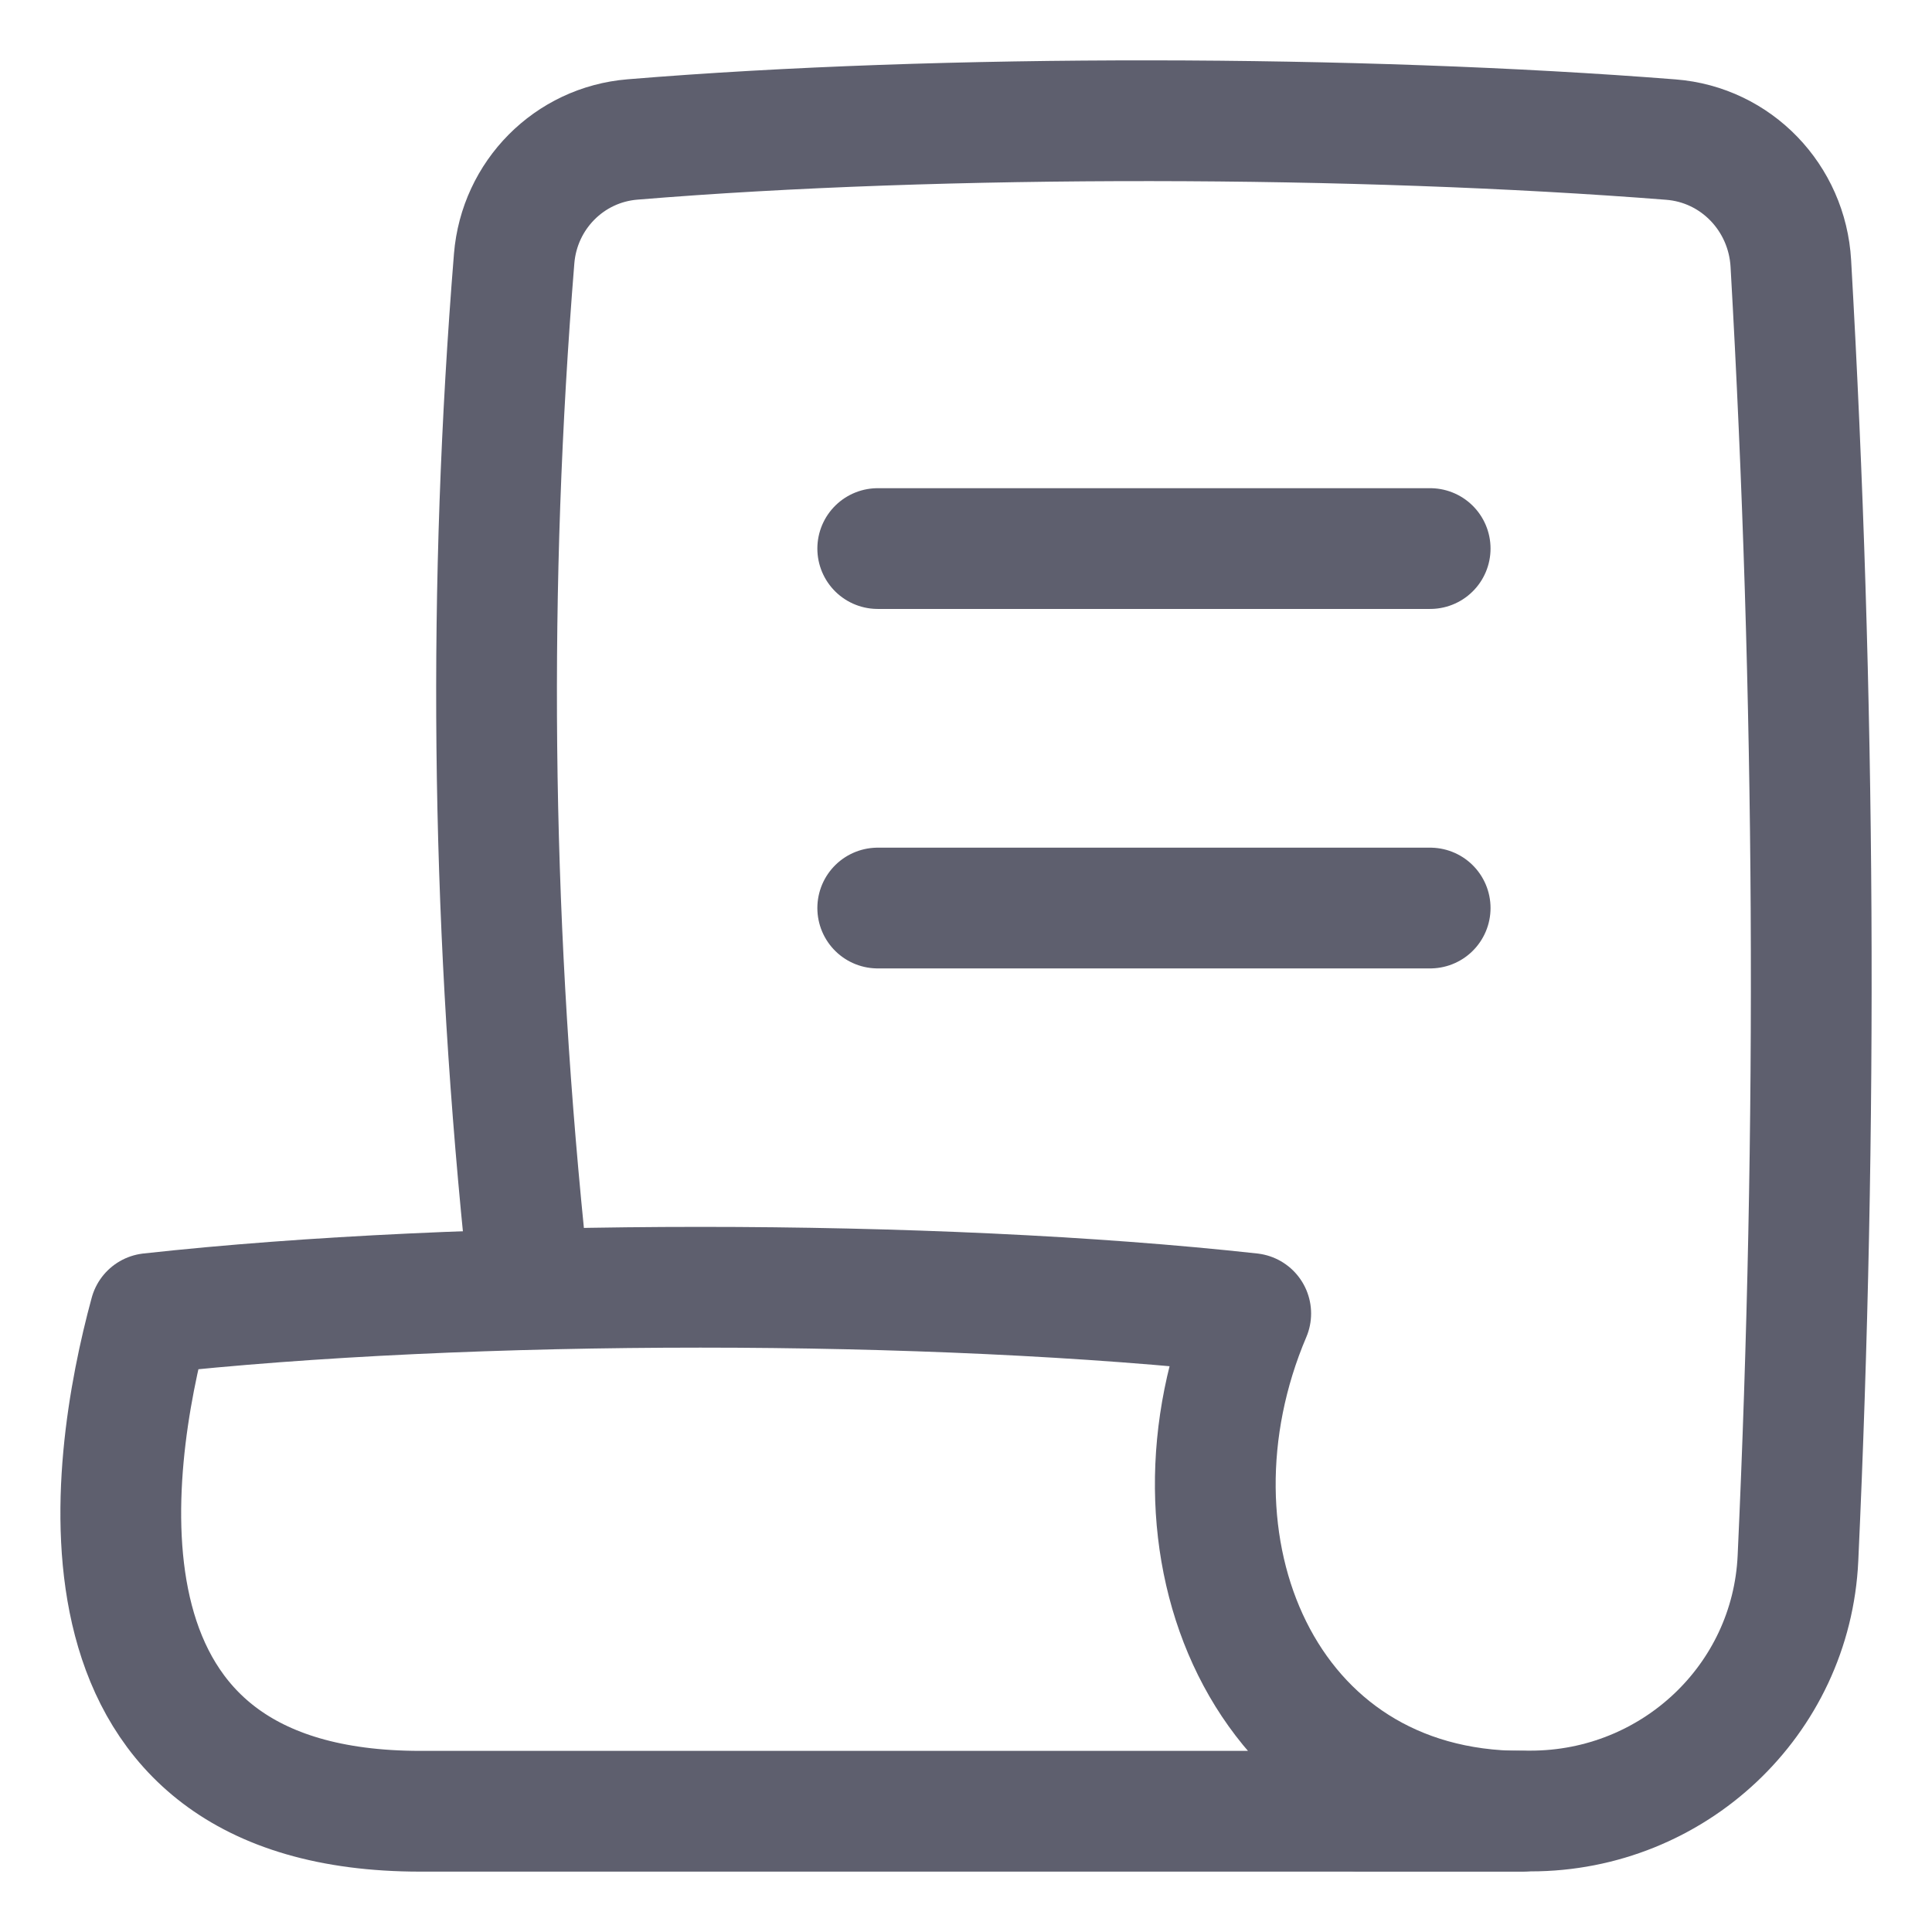
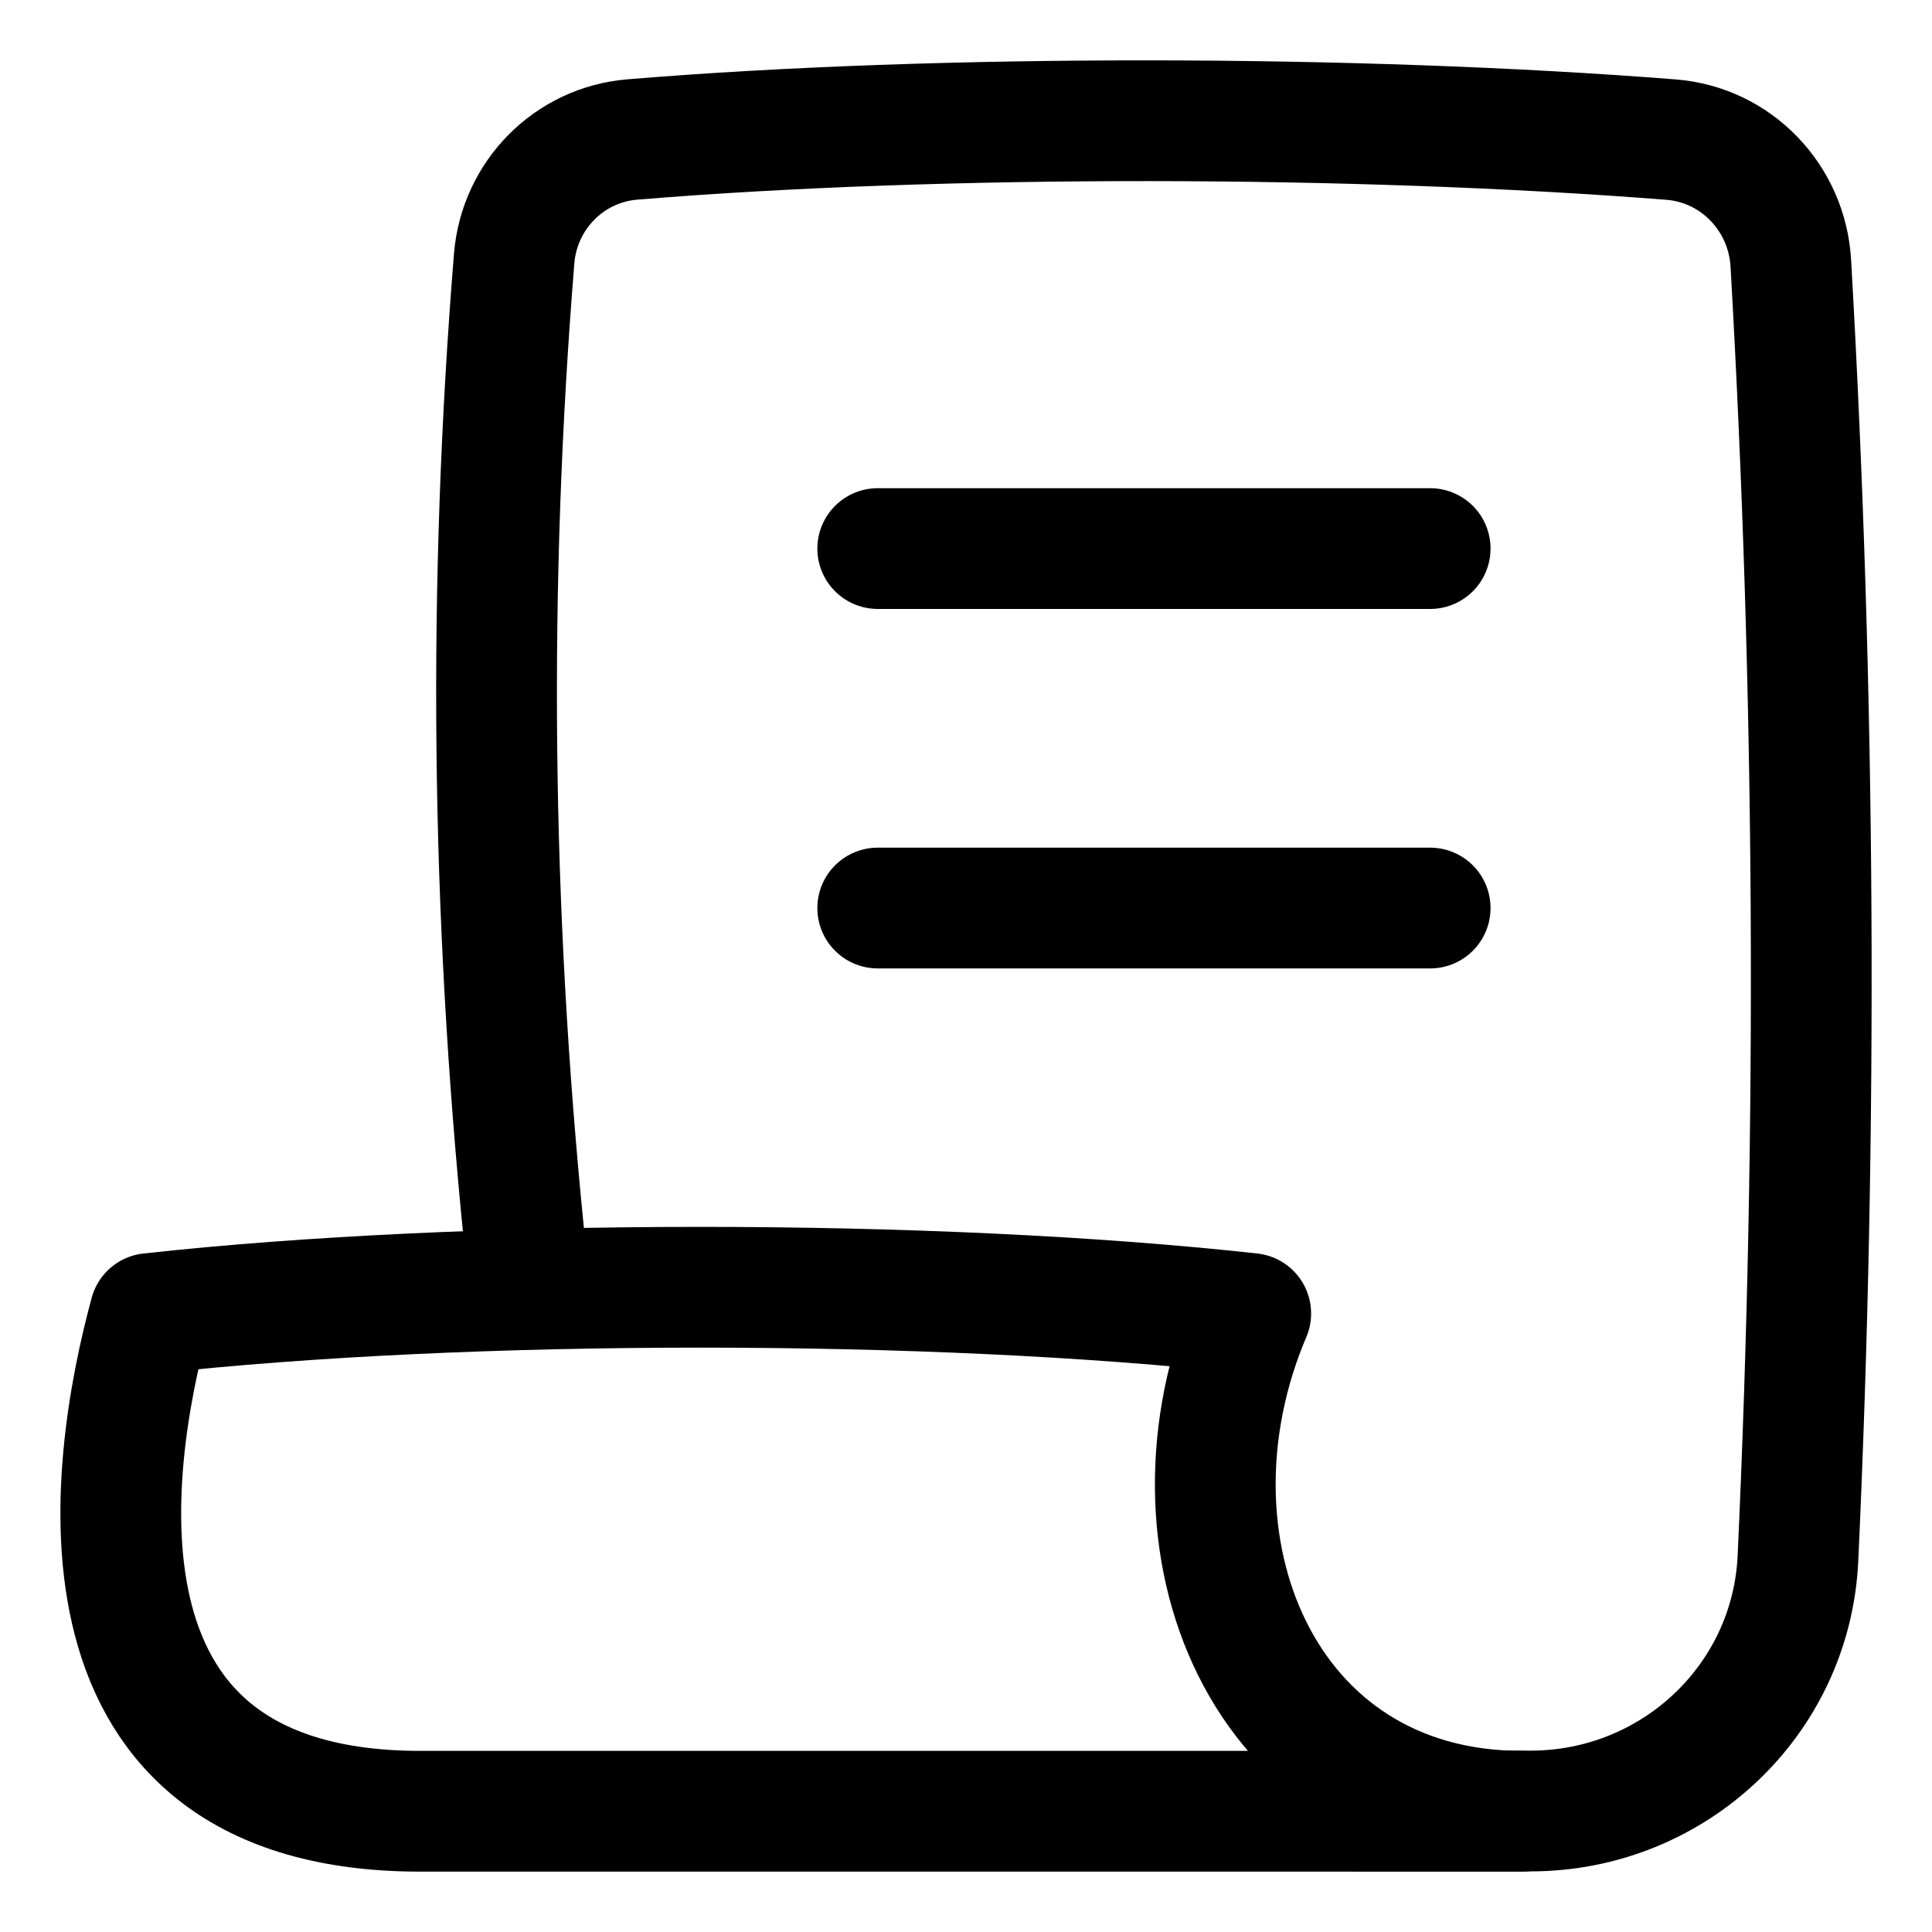
<svg xmlns="http://www.w3.org/2000/svg" width="16" height="16" viewBox="0 0 16 16" fill="none">
-   <path d="M1.242 10.878C0.893 12.162 0.479 15 3.481 15H12.604C10.452 15 9.548 12.78 10.358 10.878C7.726 10.588 3.874 10.588 1.242 10.878Z" stroke="#5E5F6E" stroke-linecap="round" stroke-linejoin="round" />
-   <path d="M7.269 4.543H11.844" stroke="#5E5F6E" stroke-linecap="round" stroke-linejoin="round" />
-   <path d="M7.269 7.52H11.844" stroke="#5E5F6E" stroke-linecap="round" stroke-linejoin="round" />
-   <path d="M11.251 14.998H12.676C13.856 14.998 14.836 14.082 14.89 12.904C15.054 9.326 15.035 5.764 14.831 2.182C14.8 1.638 14.379 1.198 13.837 1.156C11.257 0.953 7.807 0.943 5.238 1.155C4.713 1.198 4.301 1.616 4.258 2.141C4.039 4.85 4.067 7.522 4.34 10.239" stroke="#5E5F6E" stroke-linecap="round" stroke-linejoin="round" />
+   <path d="M1.242 10.878C0.893 12.162 0.479 15 3.481 15H12.604C10.452 15 9.548 12.78 10.358 10.878C7.726 10.588 3.874 10.588 1.242 10.878Z" stroke="currentColor" stroke-linecap="round" stroke-linejoin="round" />
+   <path d="M7.269 4.543H11.844" stroke="currentColor" stroke-linecap="round" stroke-linejoin="round" />
+   <path d="M7.269 7.52H11.844" stroke="currentColor" stroke-linecap="round" stroke-linejoin="round" />
+   <path d="M11.251 14.998H12.676C13.856 14.998 14.836 14.082 14.89 12.904C15.054 9.326 15.035 5.764 14.831 2.182C14.8 1.638 14.379 1.198 13.837 1.156C11.257 0.953 7.807 0.943 5.238 1.155C4.713 1.198 4.301 1.616 4.258 2.141C4.039 4.85 4.067 7.522 4.34 10.239" stroke="currentColor" stroke-linecap="round" stroke-linejoin="round" />
</svg>
